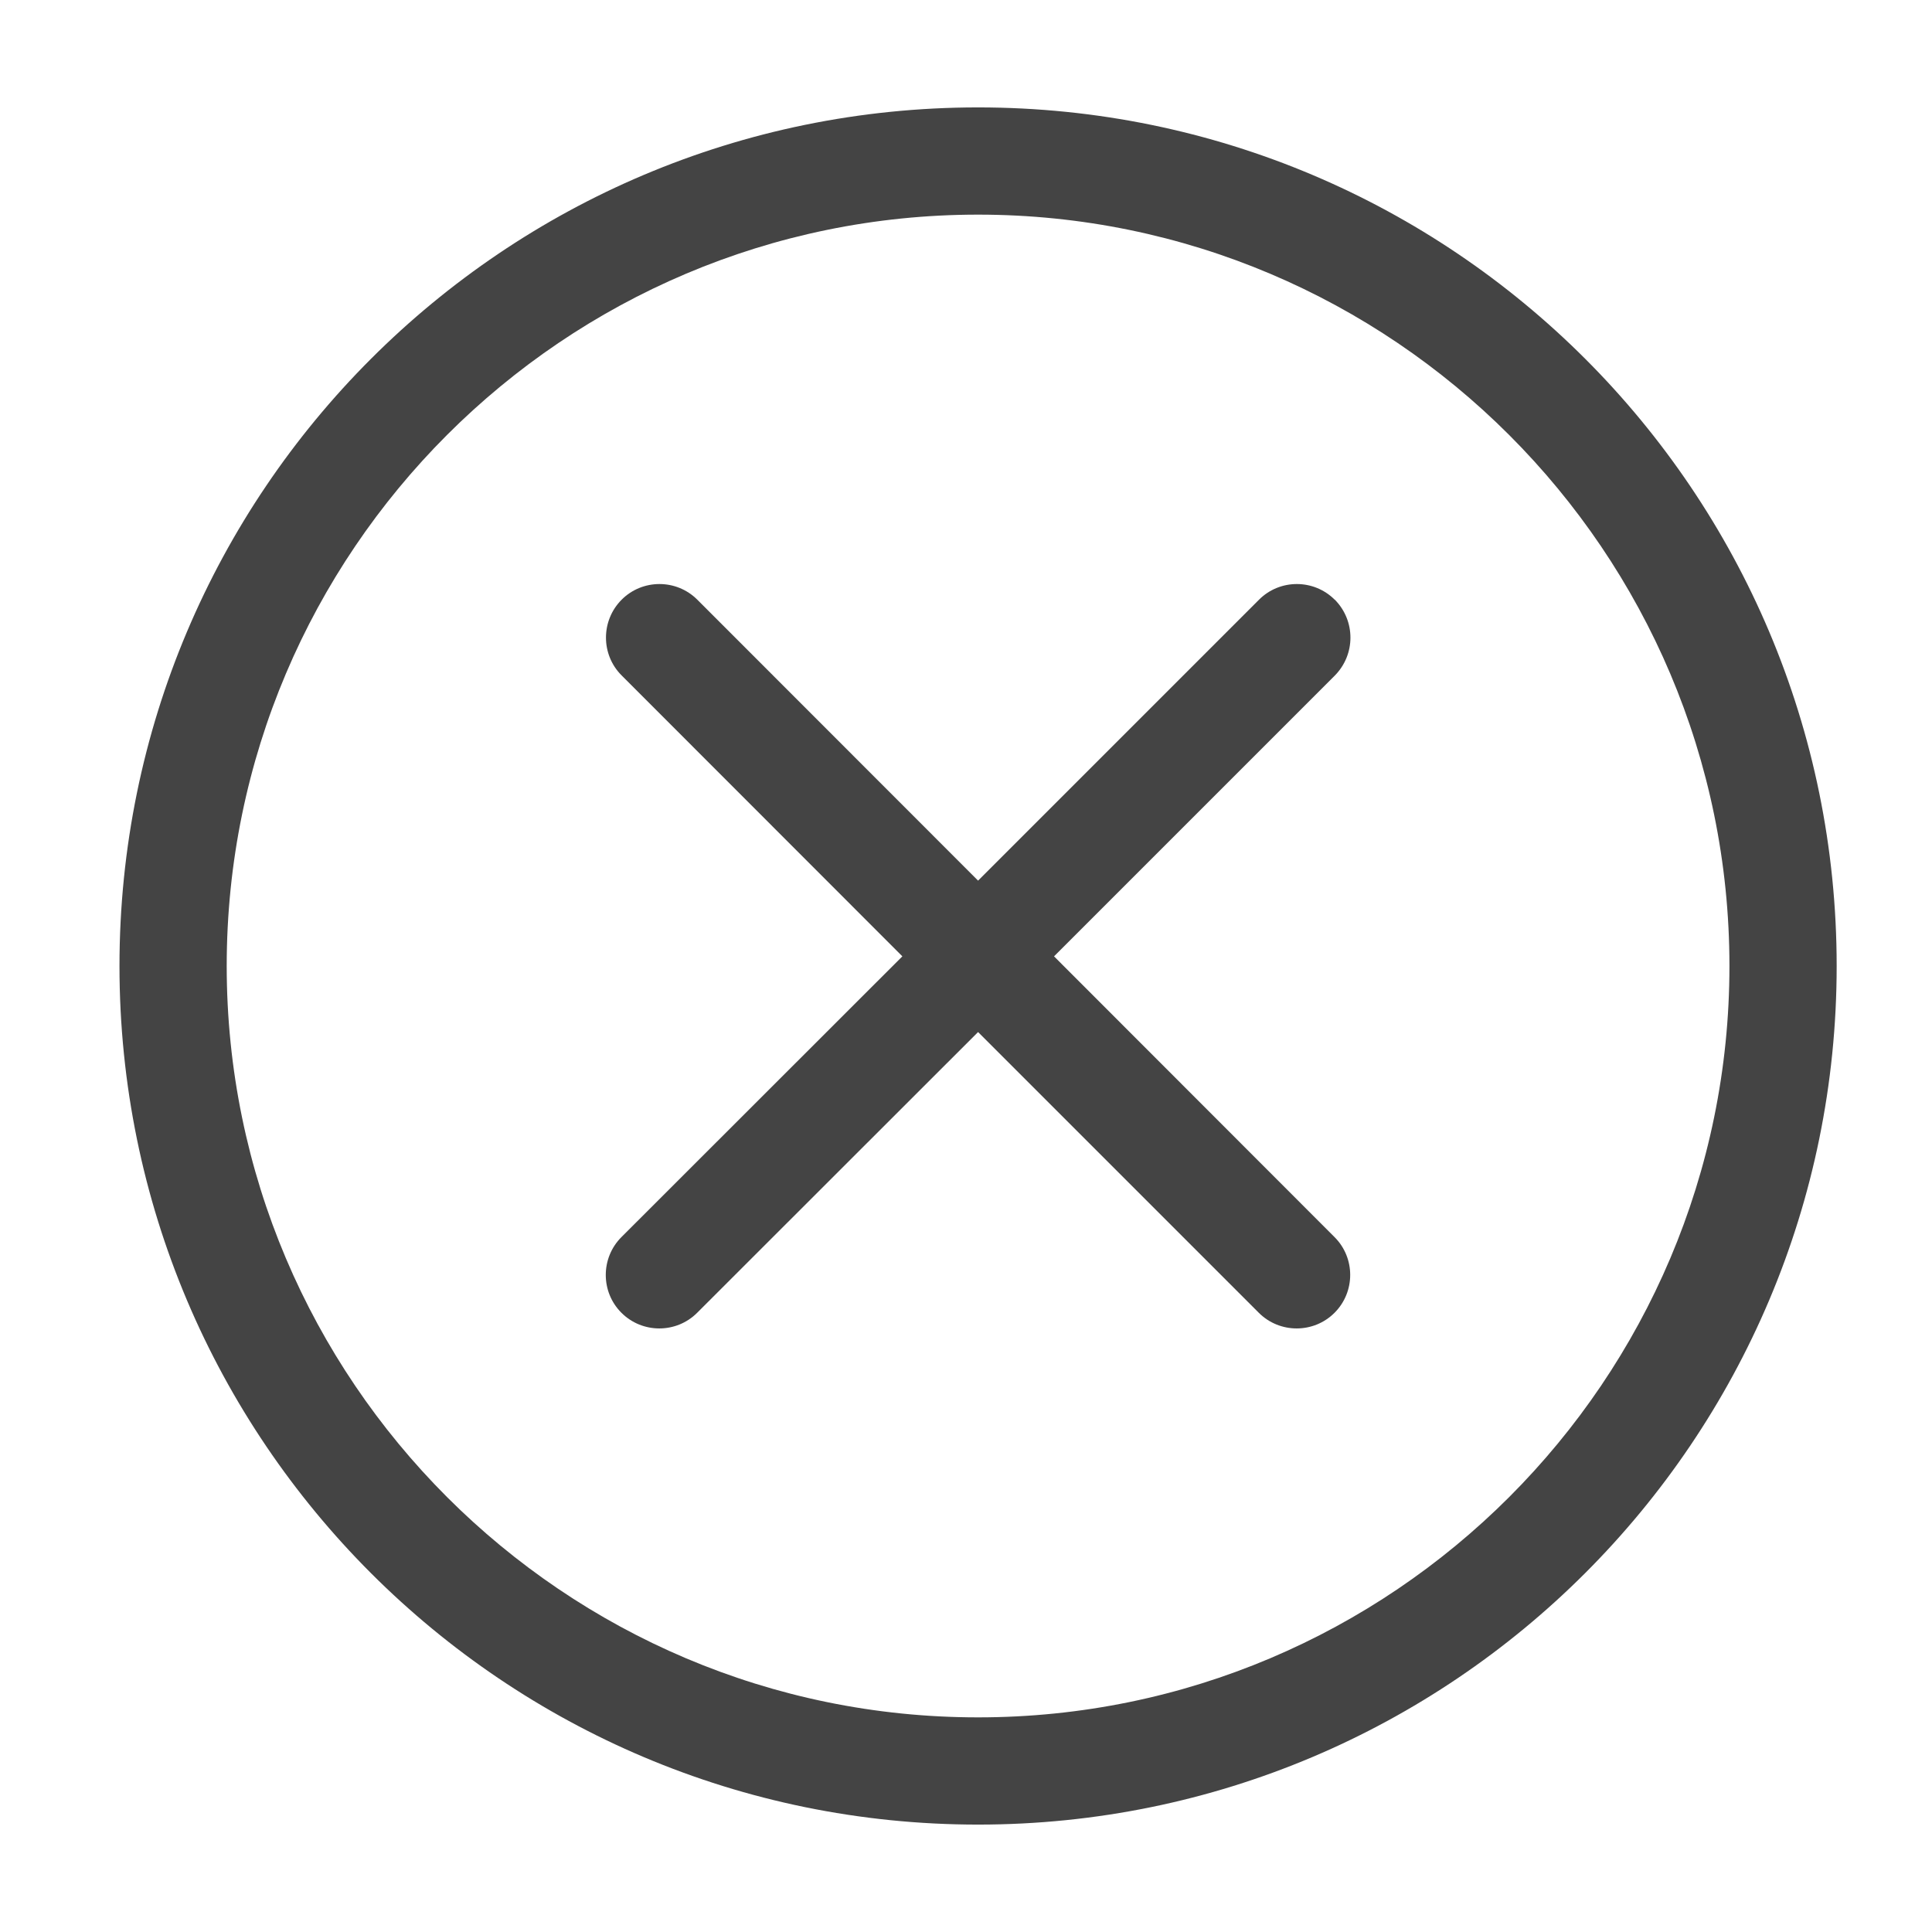
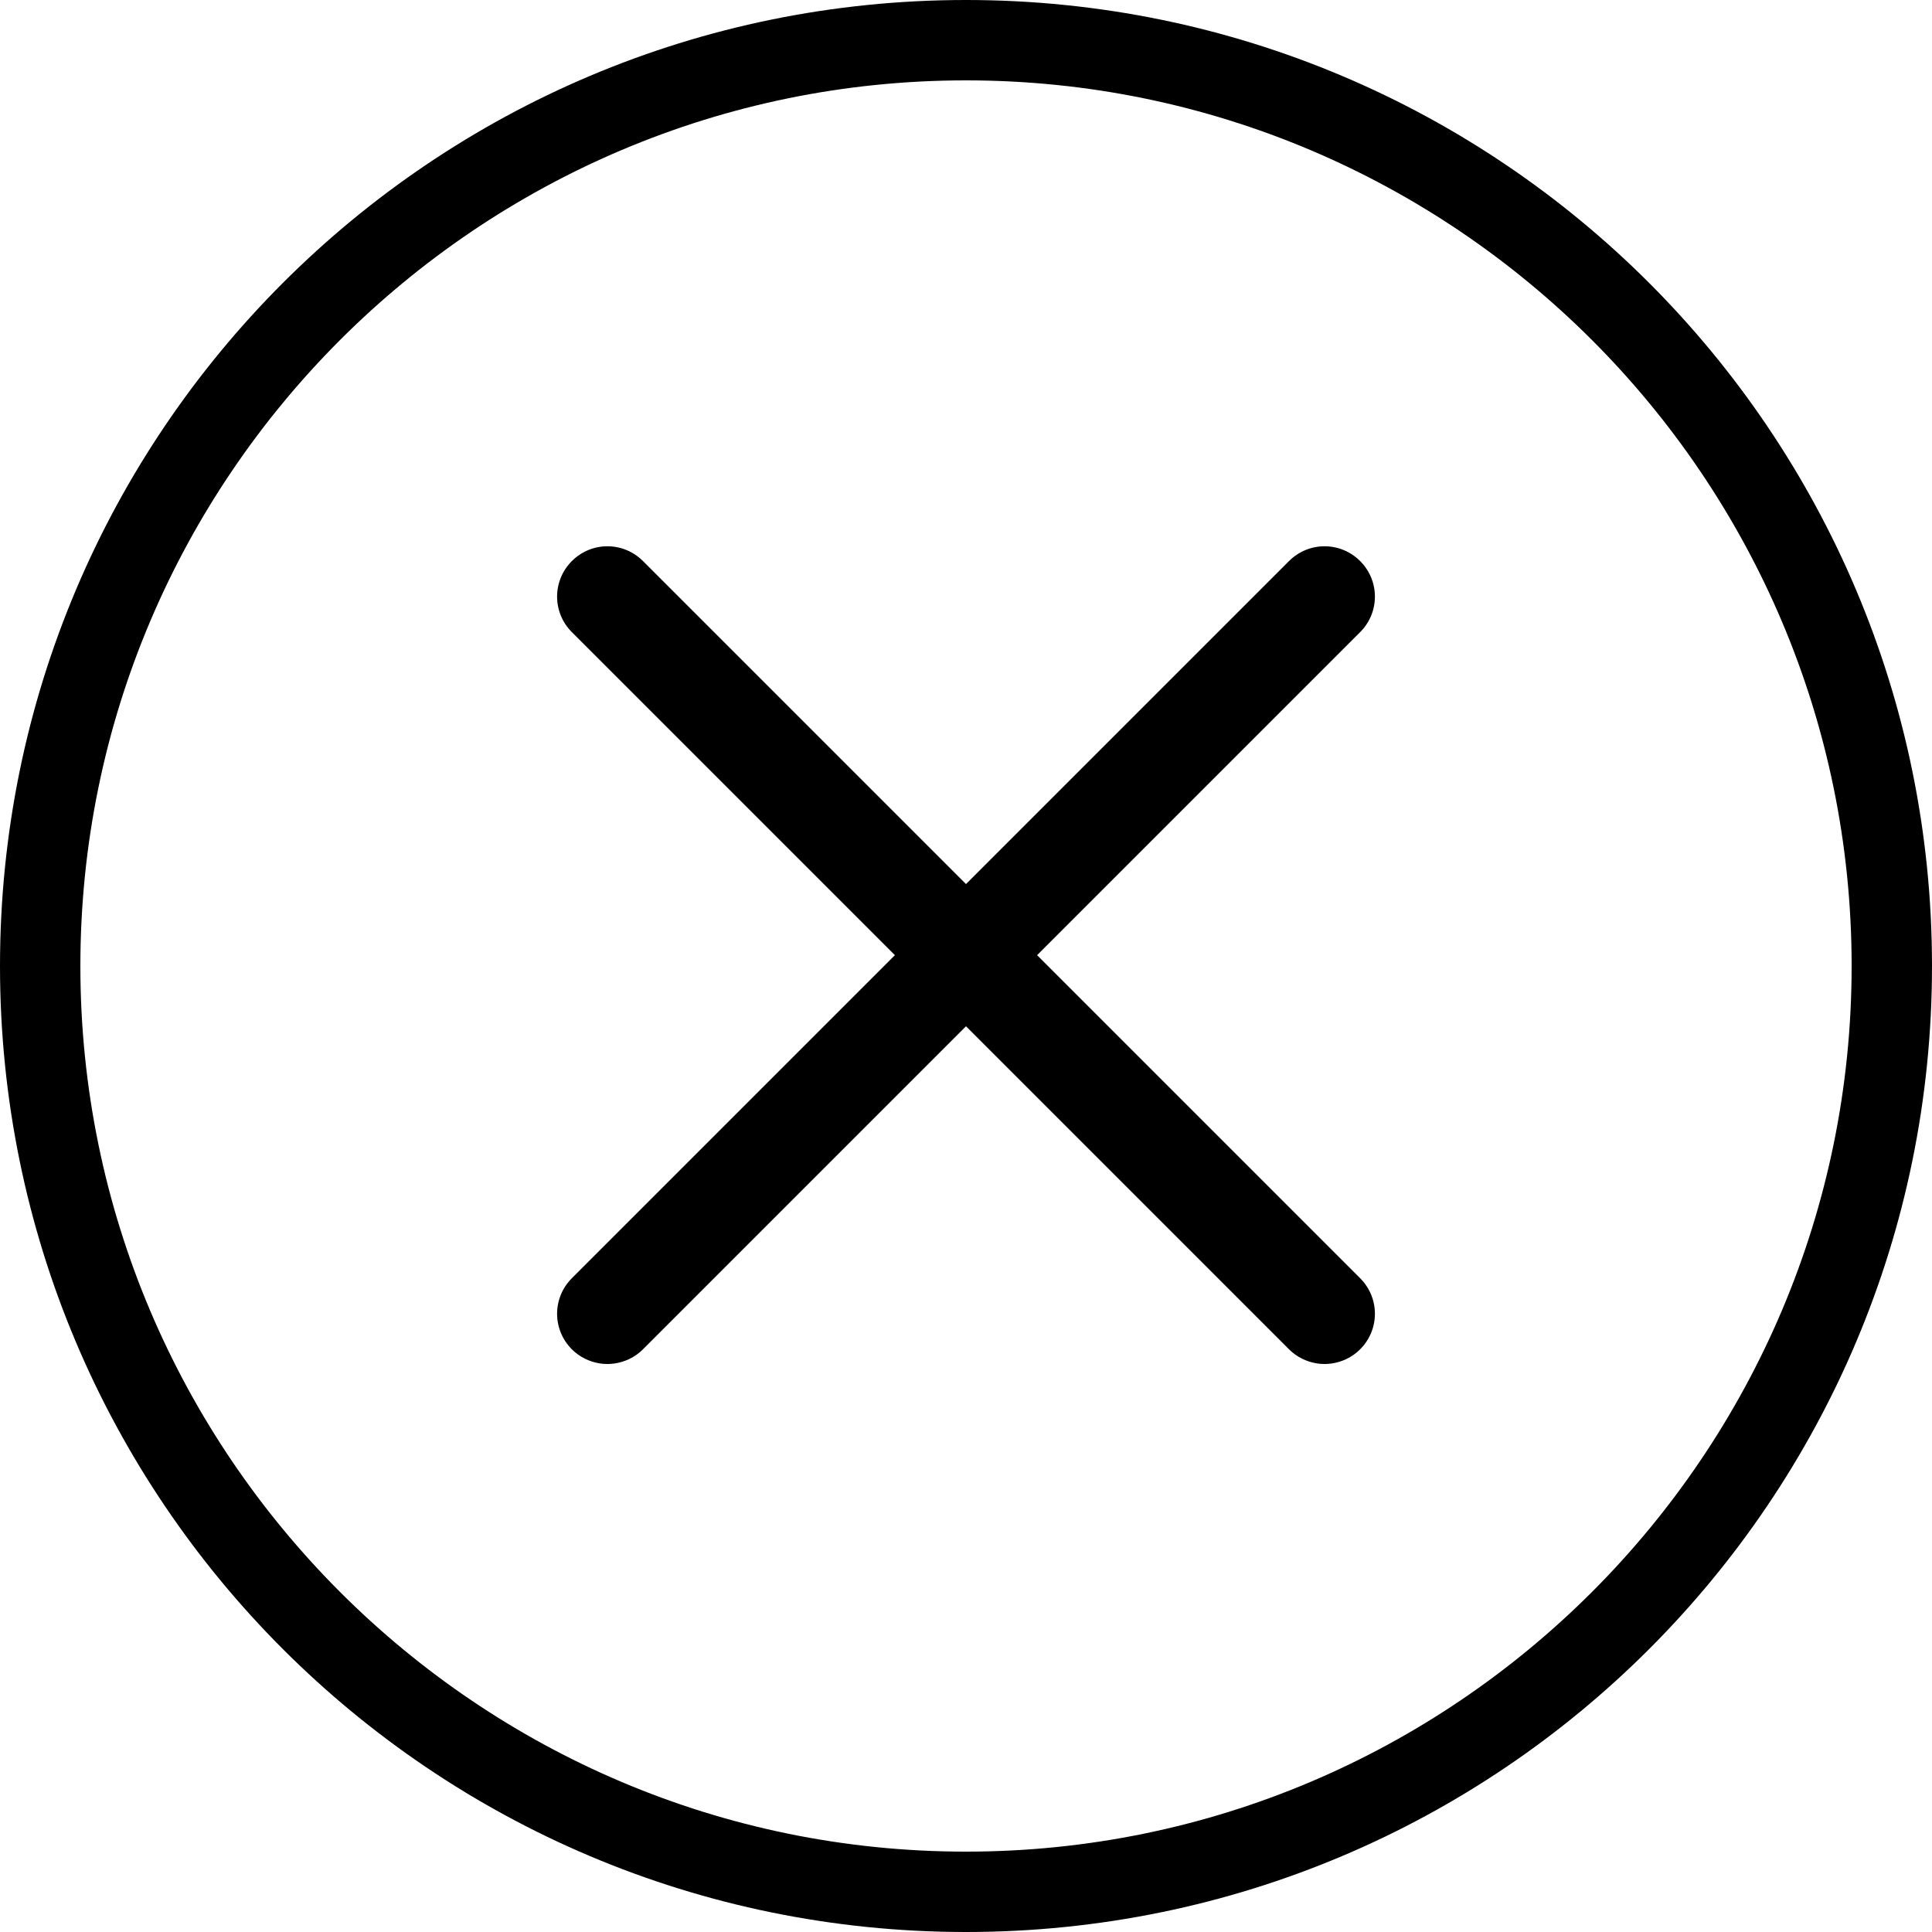
- <svg xmlns="http://www.w3.org/2000/svg" version="1.1" width="32" height="32" viewBox="0 0 32 32">
-   <path fill="#444444" d="M16.2 1.779c-7.856 0-14.221 6.368-14.221 14.221 0 7.856 6.368 14.221 14.221 14.221s14.221-6.368 14.221-14.221c0-7.856-6.365-14.221-14.221-14.221zM16.2 28.445c-6.864 0-12.445-5.584-12.445-12.445 0-6.864 5.584-12.445 12.445-12.445s12.445 5.581 12.445 12.445c0 6.864-5.581 12.445-12.445 12.445z" />
-   <path fill="#444444" d="M22.107 9.933c-0.346-0.346-0.909-0.346-1.254 0l-4.653 4.653-4.65-4.653c-0.346-0.346-0.909-0.346-1.254 0s-0.346 0.909 0 1.254l4.65 4.653-4.653 4.65c-0.346 0.346-0.346 0.909 0 1.254 0.173 0.173 0.4 0.259 0.627 0.259s0.454-0.086 0.627-0.259l4.653-4.65 4.65 4.65c0.173 0.173 0.4 0.259 0.627 0.259s0.454-0.086 0.627-0.259c0.346-0.346 0.346-0.909 0-1.254l-4.646-4.65 4.65-4.65c0.346-0.349 0.346-0.909 0-1.258z" />
+ <svg xmlns="http://www.w3.org/2000/svg" version="1.1" id="Layer_1" x="0px" y="0px" width="500px" height="500px" viewBox="0 0 500 500" enable-background="new 0 0 500 500" xml:space="preserve">
+   <g>
+     <path d="M250,0C111.9,0,0,111.9,0,250c0,138.1,111.9,250,250,250c138.1,0,250-111.9,250-250C500,111.9,388.1,0,250,0z M250,479.2   C123.6,479.2,20.8,376.4,20.8,250S123.6,20.8,250,20.8S479.2,123.6,479.2,250S376.4,479.2,250,479.2z" />
+     <path d="M352,145.2c-5.1-5.1-13.3-5.1-18.4,0L250,228.8l-83.6-83.6c-5.1-5.1-13.3-5.1-18.4,0c-5.1,5.1-5.1,13.3,0,18.4l83.6,83.6   L148,330.8c-5.1,5.1-5.1,13.3,0,18.4c2.5,2.5,5.9,3.8,9.2,3.8c3.3,0,6.7-1.3,9.2-3.8l83.6-83.6l83.6,83.6c2.5,2.5,5.9,3.8,9.2,3.8   c3.3,0,6.7-1.3,9.2-3.8c5.1-5.1,5.1-13.3,0-18.4l-83.6-83.6l83.6-83.6C357.1,158.5,357.1,150.3,352,145.2z" />
+   </g>
</svg>
